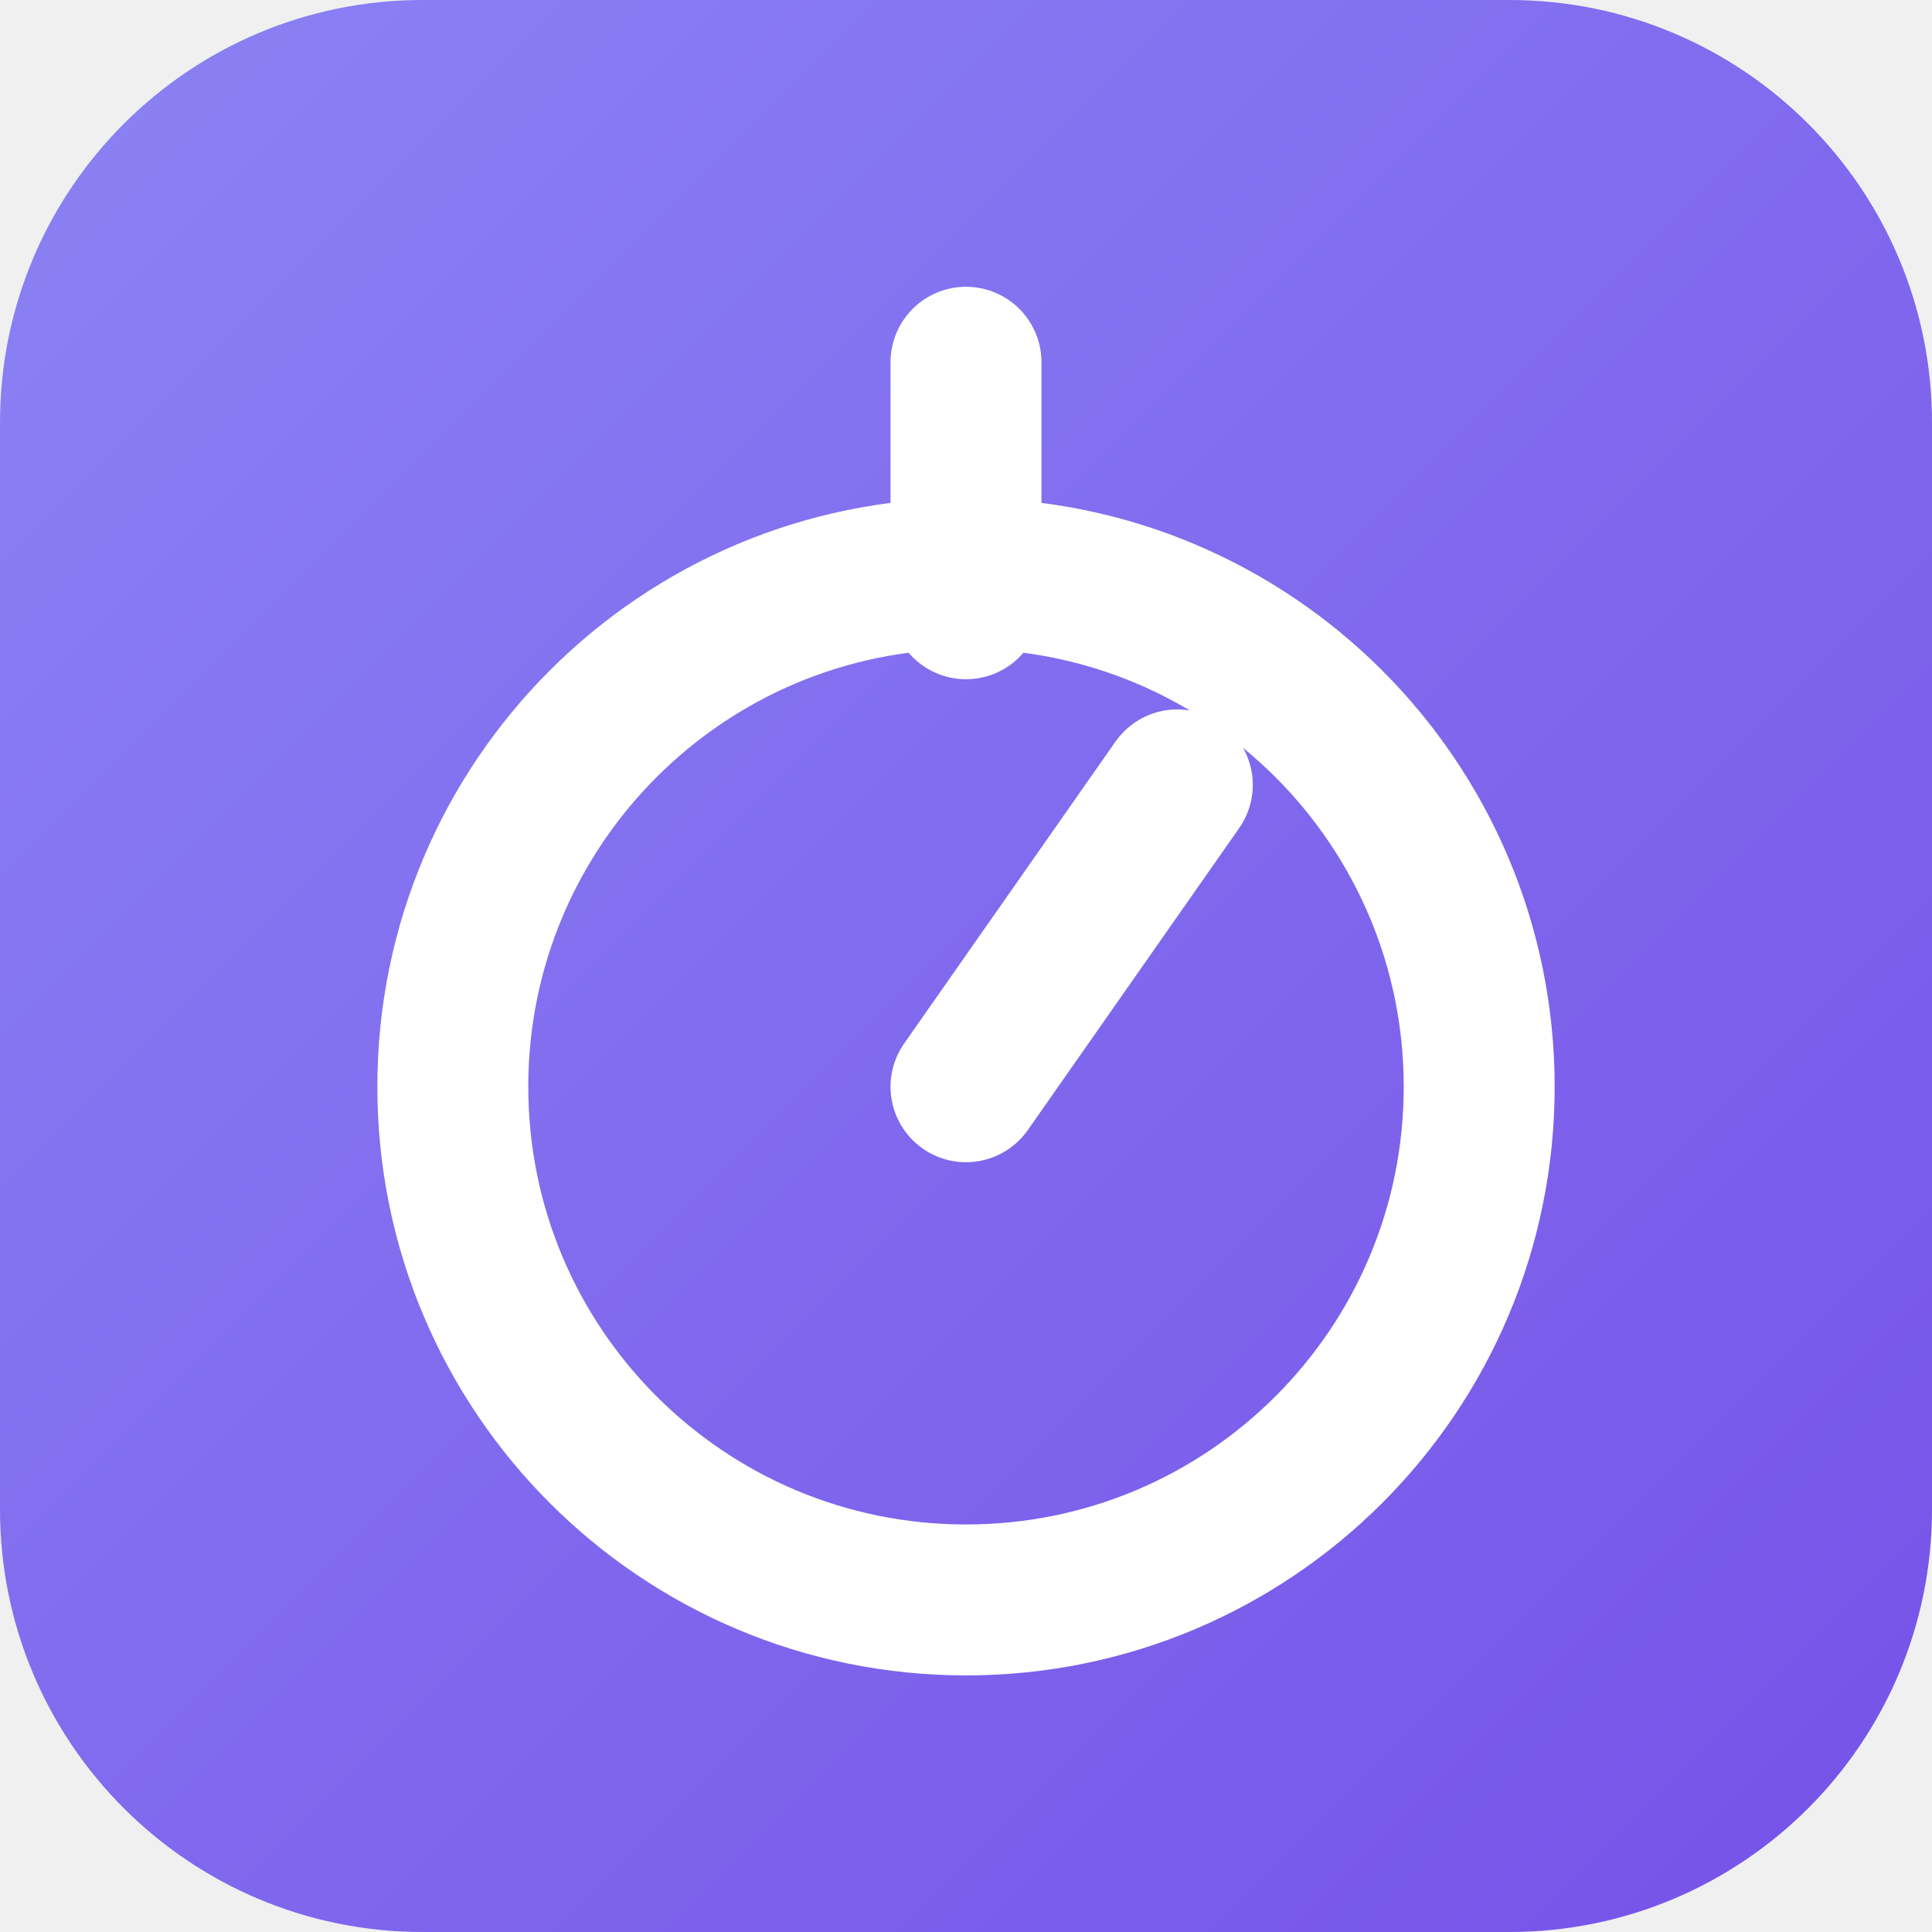
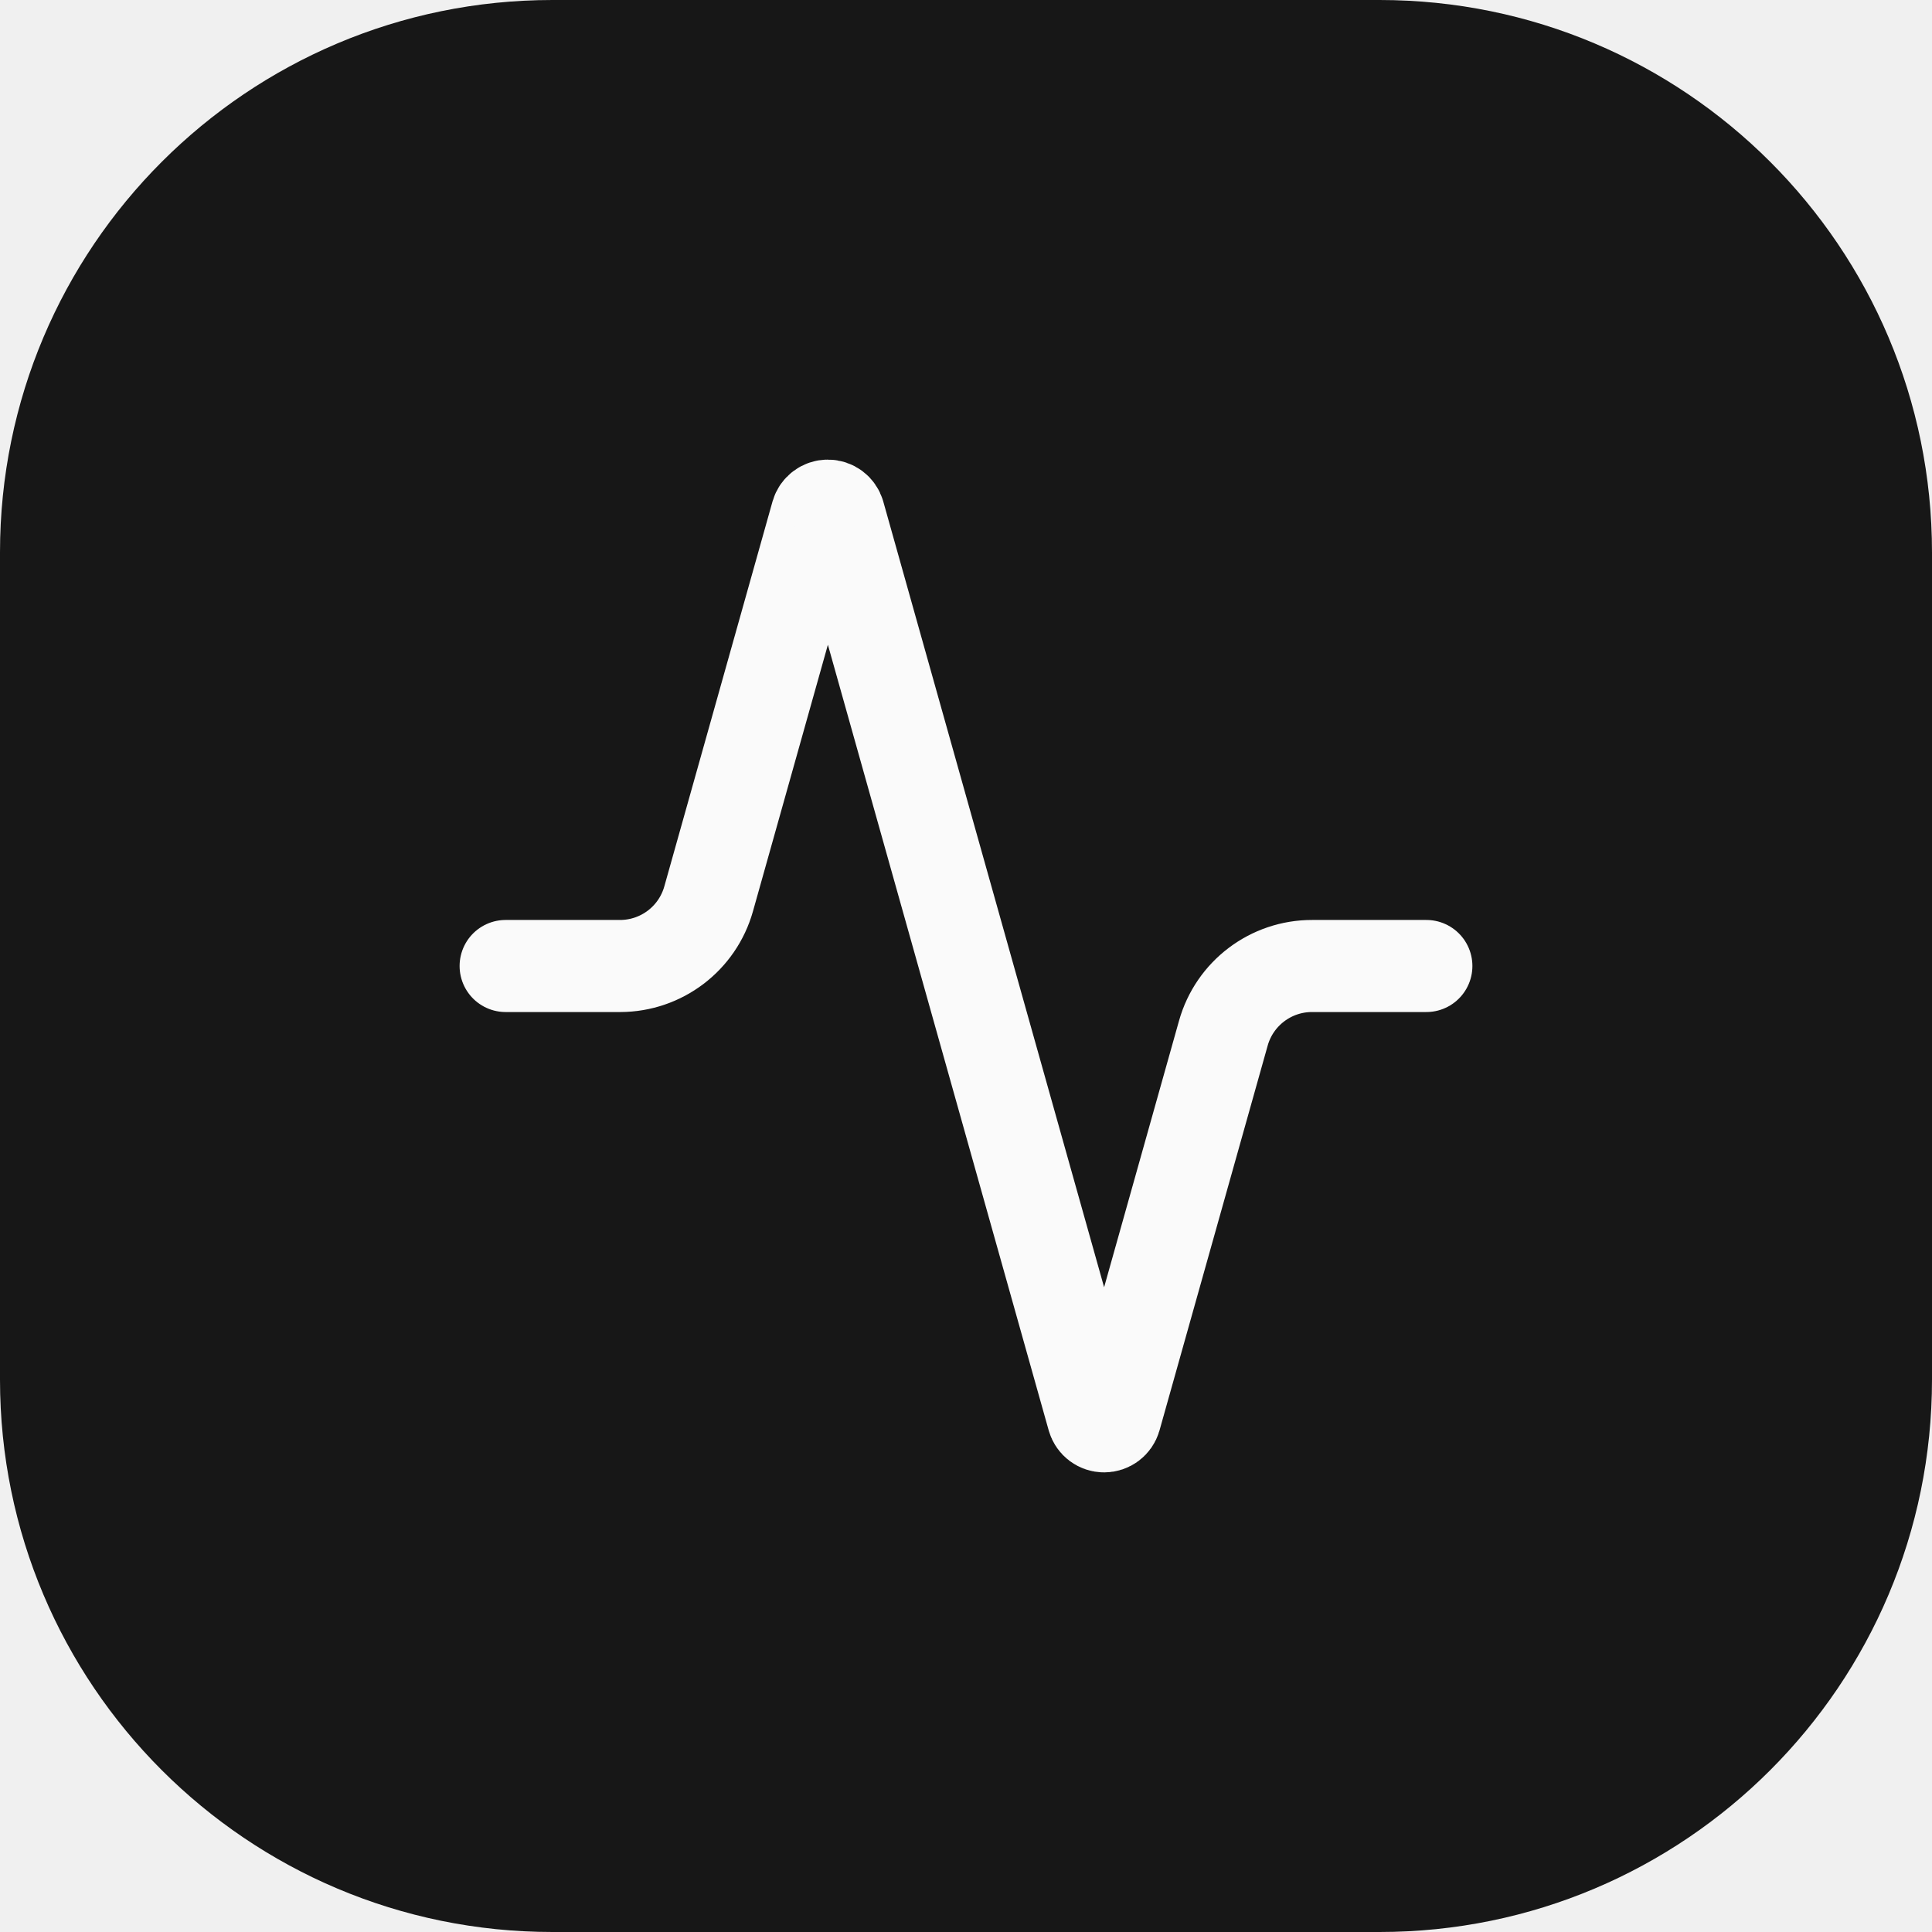
<svg xmlns="http://www.w3.org/2000/svg" viewBox="0 0 64 64">
-   <defs>
-     <linearGradient id="bg" x1="0" y1="0" x2="1" y2="1">
-       <stop stop-color="#8b83f4" />
-       <stop offset="1" stop-color="#7651e8" />
-     </linearGradient>
-   </defs>
-   <rect width="64" height="64" rx="14" fill="url(#bg)" />
-   <circle cx="32" cy="36" r="17" fill="none" stroke="#fff" stroke-width="5" />
-   <path d="M32 12v8m0 16 7-10" fill="none" stroke="#fff" stroke-linecap="round" stroke-linejoin="round" stroke-width="5" />
+   <rect width="64" height="64" rx="18.3" fill="#171717" />
+   <g transform="translate(13.70 13.70) scale(1.525)" fill="none" stroke="#fafafa" stroke-width="2" stroke-linecap="round" stroke-linejoin="round">
+     <path d="M22 12h-2.48a2 2 0 0 0-1.93 1.46l-2.35 8.36a.25.25 0 0 1-.48 0L9.24 2.18a.25.25 0 0 0-.48 0l-2.35 8.36A2 2 0 0 1 4.49 12H2" />
+   </g>
</svg>
